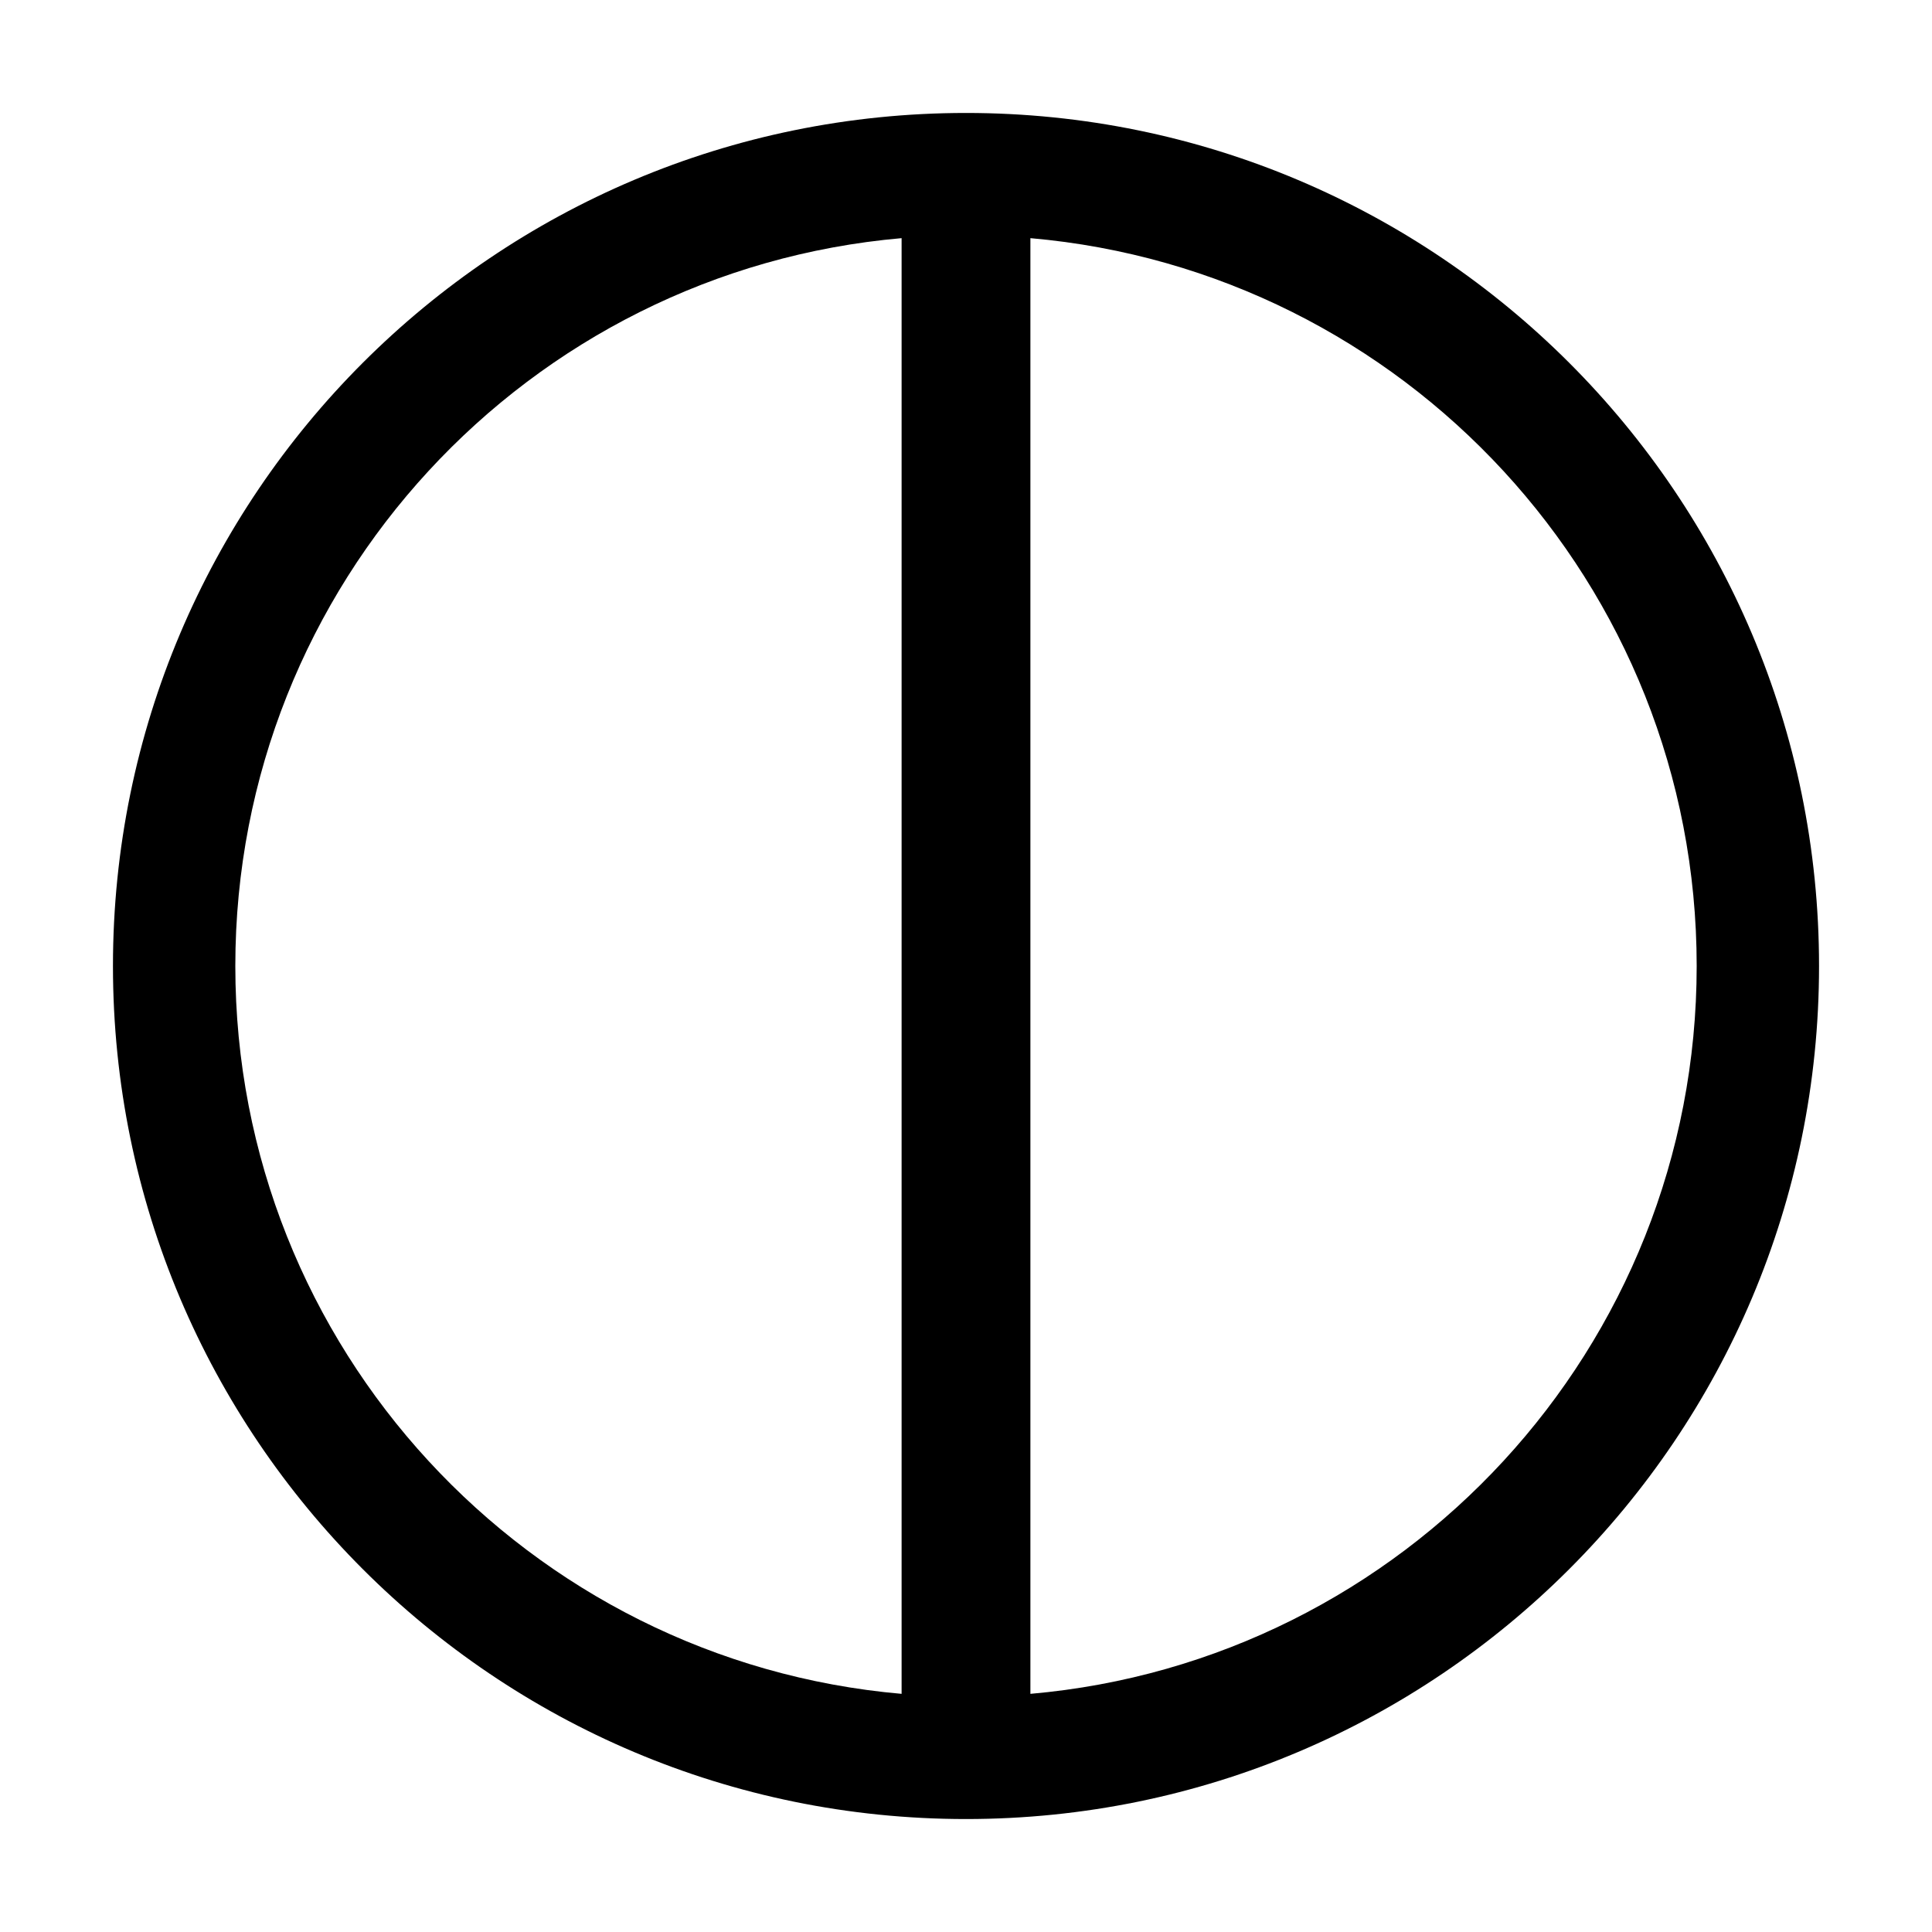
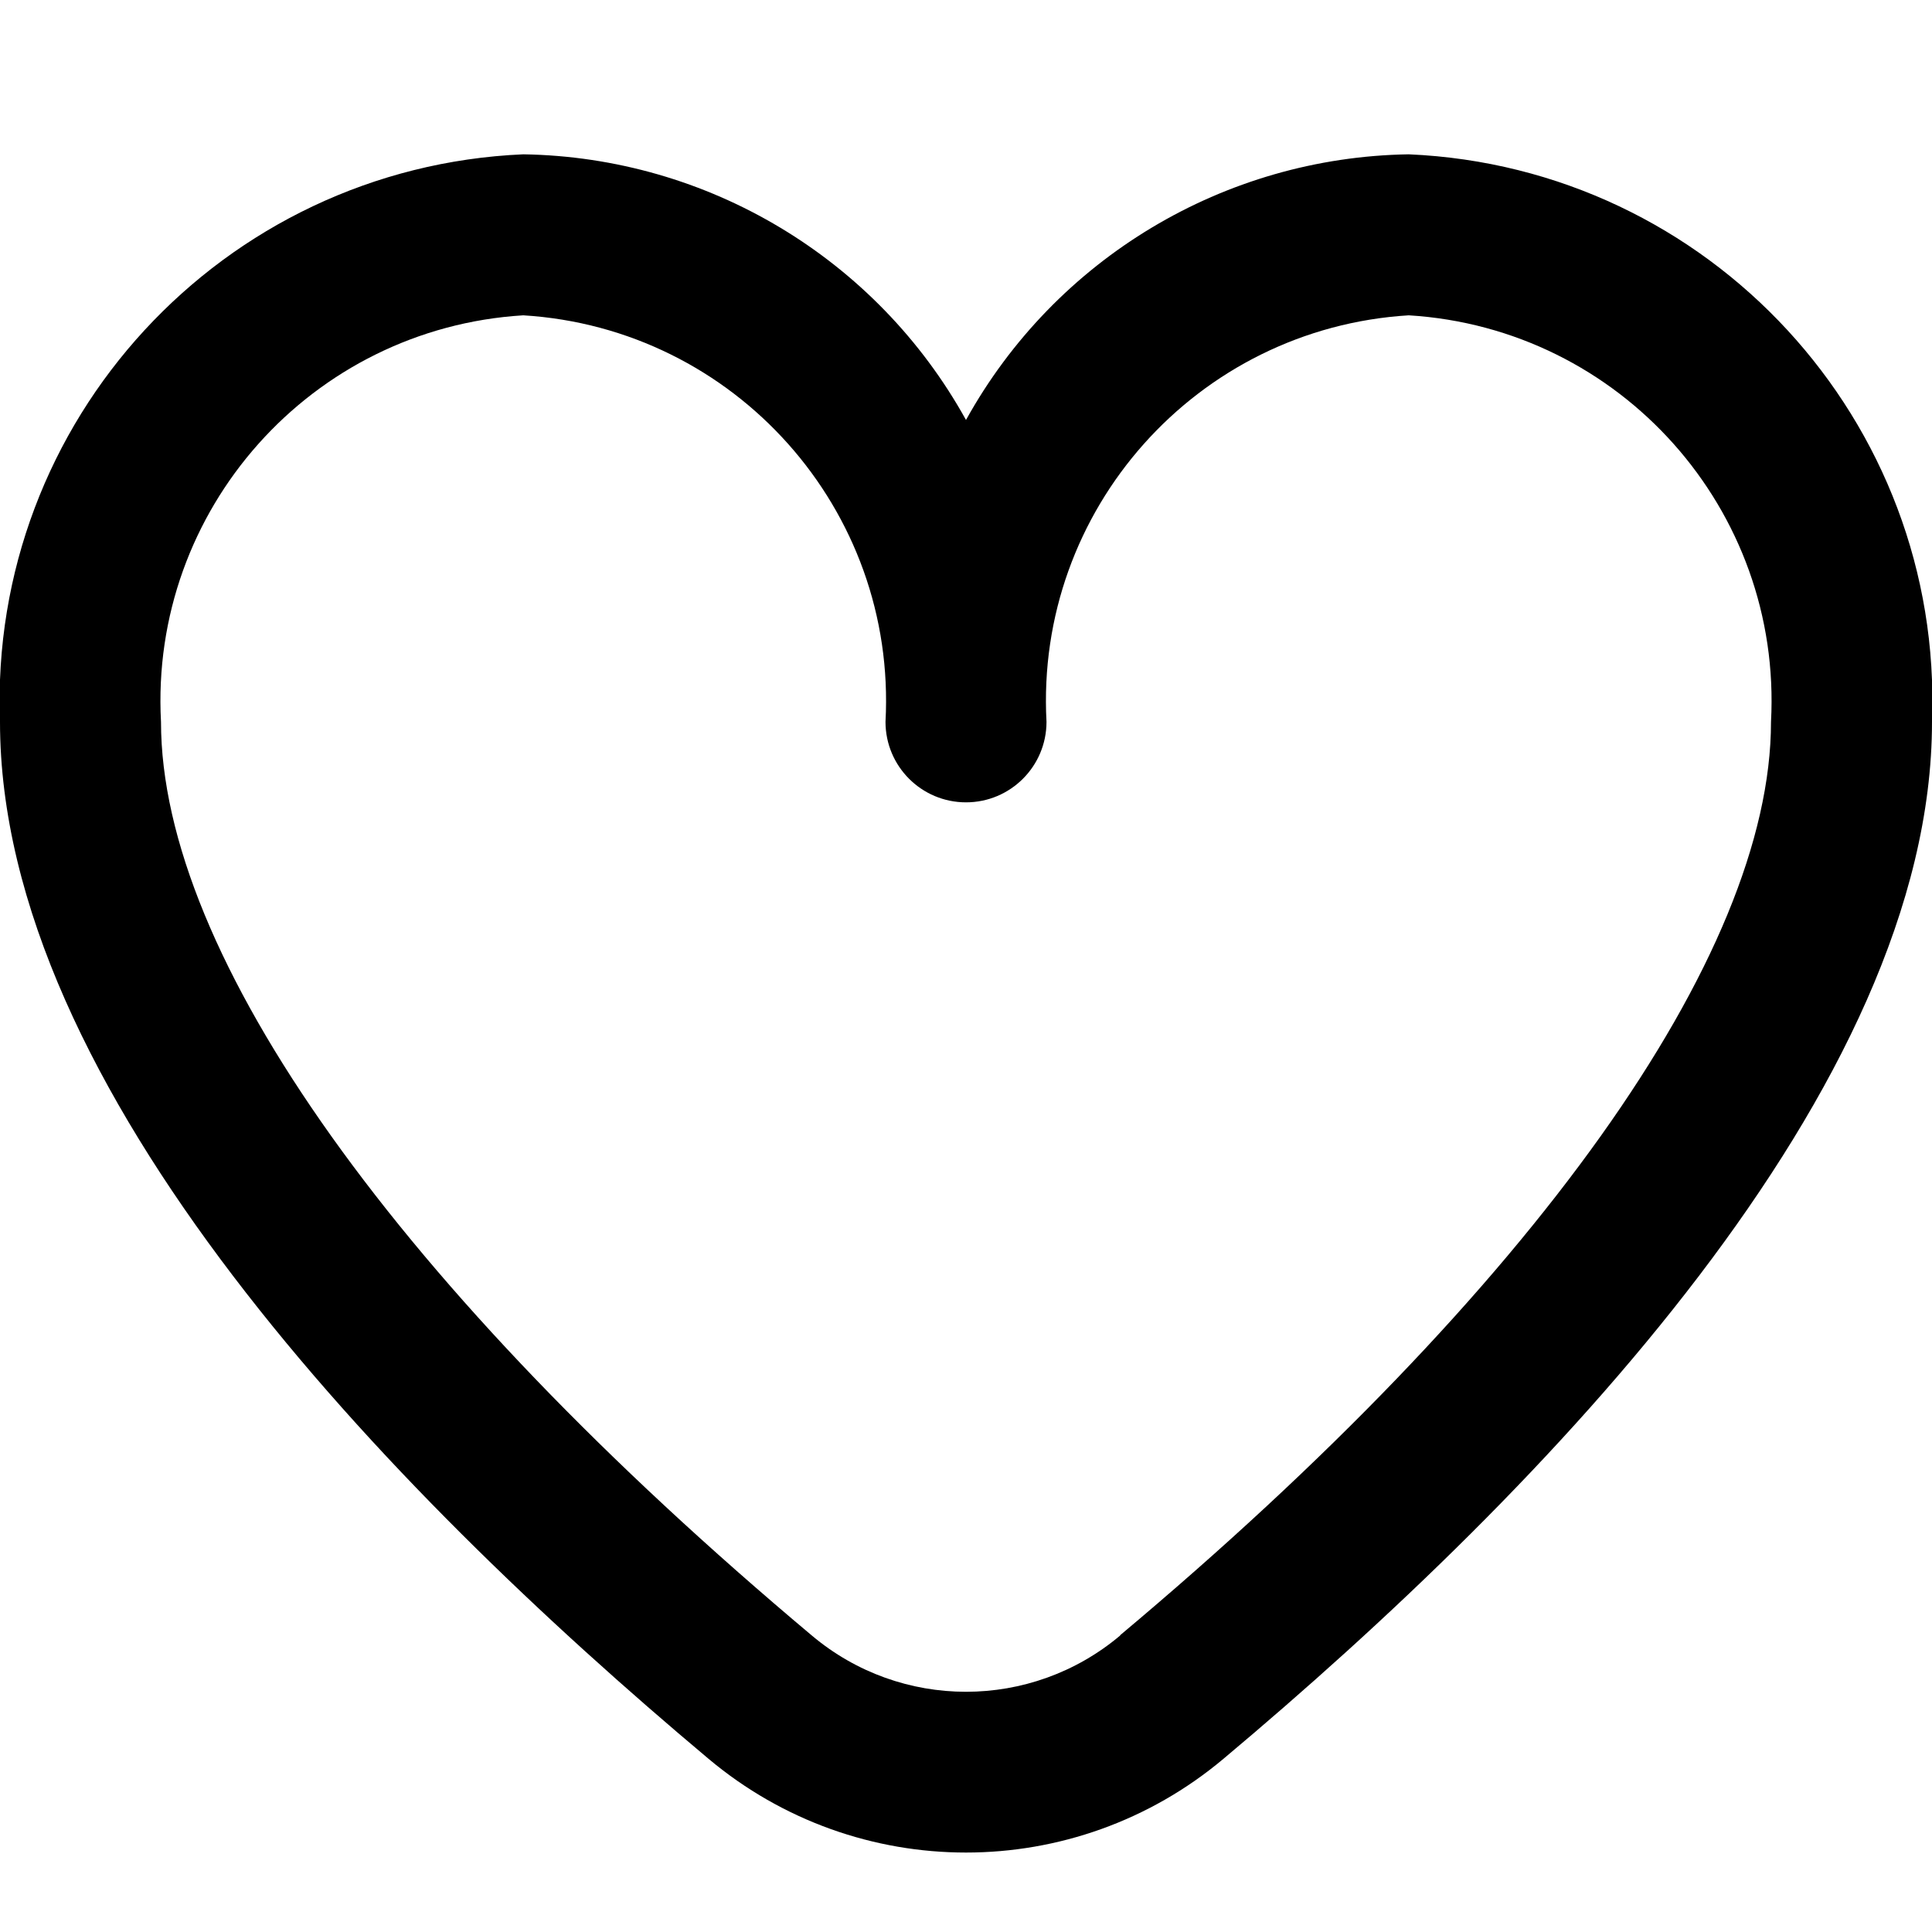
- <svg xmlns="http://www.w3.org/2000/svg" width="15" height="15" viewBox="0 0 15 15" fill="none">
-   <path d="M7.5 0.877C3.842 0.877 0.877 3.842 0.877 7.5C0.877 11.157 3.842 14.123 7.5 14.123C11.158 14.123 14.123 11.157 14.123 7.5C14.123 3.842 11.158 0.877 7.5 0.877ZM7 1.849C4.101 2.102 1.827 4.535 1.827 7.5C1.827 10.464 4.101 12.898 7 13.151V1.849ZM8 13.151C10.899 12.898 13.173 10.464 13.173 7.5C13.173 4.535 10.899 2.102 8 1.849V13.151Z" fill="currentColor" fill-rule="evenodd" clip-rule="evenodd" />
+ <svg xmlns="http://www.w3.org/2000/svg" id="Outline" viewBox="0 0 24 24" width="512" height="512">
+   <path d="M17.5,1.917a6.4,6.4,0,0,0-5.5,3.3,6.4,6.4,0,0,0-5.5-3.3A6.8,6.8,0,0,0,0,8.967c0,4.547,4.786,9.513,8.8,12.88a4.974,4.974,0,0,0,6.4,0C19.214,18.48,24,13.514,24,8.967A6.8,6.8,0,0,0,17.5,1.917Zm-3.585,18.4a2.973,2.973,0,0,1-3.83,0C4.947,16.006,2,11.87,2,8.967a4.8,4.8,0,0,1,4.5-5.05A4.8,4.8,0,0,1,11,8.967a1,1,0,0,0,2,0,4.8,4.8,0,0,1,4.5-5.05A4.8,4.8,0,0,1,22,8.967C22,11.87,19.053,16.006,13.915,20.313Z" />
</svg>
